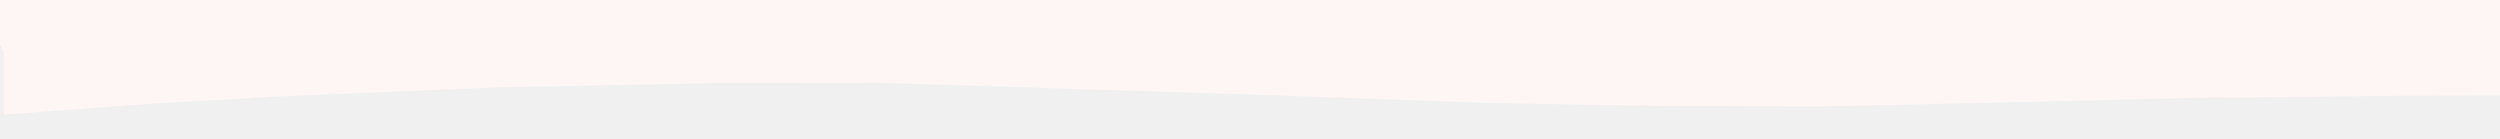
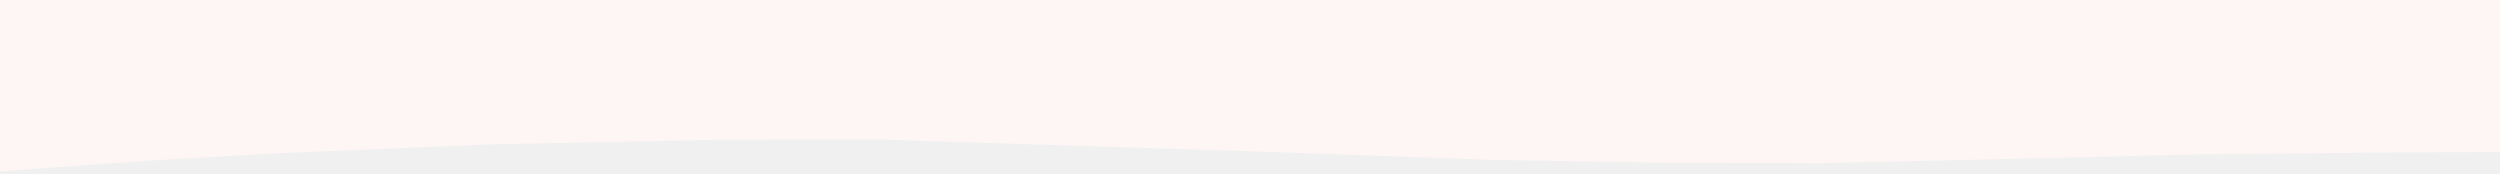
- <svg xmlns="http://www.w3.org/2000/svg" version="1.1" x="0px" y="0px" viewBox="0 0 1440 80" style="enable-background:new 0 0 1440 80;" xml:space="preserve">
+ <svg xmlns="http://www.w3.org/2000/svg" version="1.1" id="Layer_1" x="0px" y="0px" viewBox="0 0 1440 100" style="enable-background:new 0 0 1440 100;" xml:space="preserve">
  <style type="text/css">
	.st0{display:none;}
	.st1{display:inline;fill:#F40B0B;}
- 	.st2{display:inline;fill:#FFFFFF;}
- 	.st3{fill:#FDF6F5;}
+ 	.st2{fill:#FDF6F5;}
</style>
  <g id="wave" class="st0">
-     <path class="st1" d="M-6,57c2-3,4-6,6-9c117.7-9.3,280.1-18.6,474-18.3C670.8,30,713.7,40.7,954,43c208.7,2,173.9-5.8,486-6   c97.9-0.1,223.3,0.9,474,2.7c54.8,0.4,91,0.5,138.3,1.3c111.4,1.8,179.8,4.9,341.7,7c160,2,320-2,480-15s320-37,480-38.3   C3514-7,3674,13,3834,21.3c160,8.7,320,4.7,480-5C4474,6,4634-10,4794-3.7C4954,3,5114,33,5274,43s320,0,480-11.7   C5914,20,6074,6,6234,8s320,18,480,15s320-27,480-25s320,28,480,38.3c160,9.7,320,3.7,480-3.3s320-13,480-13.3   c160,0.3,320,6.3,480,10c160,3.3,320,3.3,480-6.7s320-30,480-35s320,5,480,18.3c160,13.7,320,29.7,480,25c160-5.3,320-31.3,400-45   l80-13.3V73h-80c-80,0-240,0-400,0s-320,0-480,0s-320,0-480,0s-320,0-480,0s-320,0-480,0s-320,0-480,0s-320,0-480,0s-320,0-480,0   s-320,0-480,0s-320,0-480,0s-320,0-480,0s-320,0-480,0s-320,0-480,0s-320,0-480,0s-320,0-480,0s-320,0-480,0s-320,0-480,0   s-320,0-480,0s-320,0-480,0s-320,0-480,0c-80.4,0-282,0-483,0c-199,0-397.4,0-477,0c-160,0-320,0-480,0s-320,0-400,0H-6   C-6,67.7-6,62.3-6,57z" />
+     <path class="st1" d="M-6,67c2-3,4-6,6-9c117.7-9.3,280.1-18.6,474-18.3C670.8,40,713.7,50.7,954,53c208.7,2,173.9-5.8,486-6   c97.9-0.1,223.3,0.9,474,2.7c54.8,0.4,91,0.5,138.3,1.3c111.4,1.8,179.8,4.9,341.7,7c160,2,320-2,480-15s320-37,480-38.3   C3514,3,3674,23,3834,31.3c160,8.7,320,4.7,480-5C4474,16,4634,0,4794,6.3C4954,13,5114,43,5274,53s320,0,480-11.7   C5914,30,6074,16,6234,18s320,18,480,15s320-27,480-25s320,28,480,38.3c160,9.7,320,3.7,480-3.3s320-13,480-13.3   c160,0.3,320,6.3,480,10c160,3.3,320,3.3,480-6.7s320-30,480-35s320,5,480,18.3c160,13.7,320,29.7,480,25c160-5.3,320-31.3,400-45   l80-13.3V83h-80c-80,0-240,0-400,0s-320,0-480,0s-320,0-480,0s-320,0-480,0s-320,0-480,0s-320,0-480,0s-320,0-480,0s-320,0-480,0   s-320,0-480,0s-320,0-480,0s-320,0-480,0s-320,0-480,0s-320,0-480,0s-320,0-480,0s-320,0-480,0s-320,0-480,0s-320,0-480,0   s-320,0-480,0s-320,0-480,0s-320,0-480,0c-80.4,0-282,0-483,0c-199,0-397.4,0-477,0c-160,0-320,0-480,0s-320,0-400,0H-6   C-6,77.7-6,72.3-6,67z" />
  </g>
-   <g id="Layer_2">
-     <path class="st3" d="M2.1,30c-24-44.6-61.5-129.1-32.3-206.7c133.7-356,1502.8-126.4,1511,16c1.4,24.7-36,81.3-38.7,190.7   c-0.3,11.6-0.1,20.8,0,25l-62.3,0.2l-118,1.2l-102.7,2.5l-110.6,2.4L956.1,61l-96-1.6l-138-4.9l-214.7-6.8l-93.7,0.1l-129.7,2.6   l-127,5.3l-70.6,4.1L2.1,66V30z" />
+   <g id="Layer_2_1_">
+     <path class="st2" d="M0,61.7c0-2,0-27,0-29C0,2.5,0-25.5,0-27.7c479.9,0.4,959.8,0.9,1439.7,1.3l0,0c0.3,26.9,0.3,46.1,0.3,59   c0,0.2,0,20.7,0,29.3c0,8.6,0,17.1,0,25.7c-20.1,0.1-40.1,0.1-60.2,0.2l-118,1.2l-102.7,2.5L1048.5,94l-92.4-0.3l-96-1.6l-138-4.9   l-214.7-6.8l-93.7,0.1L284,83.1l-127,5.3l-70.6,4.1C57.6,94.5,28.8,96.6,0,98.7C0,86.3,0,74,0,61.7z" />
  </g>
</svg>
